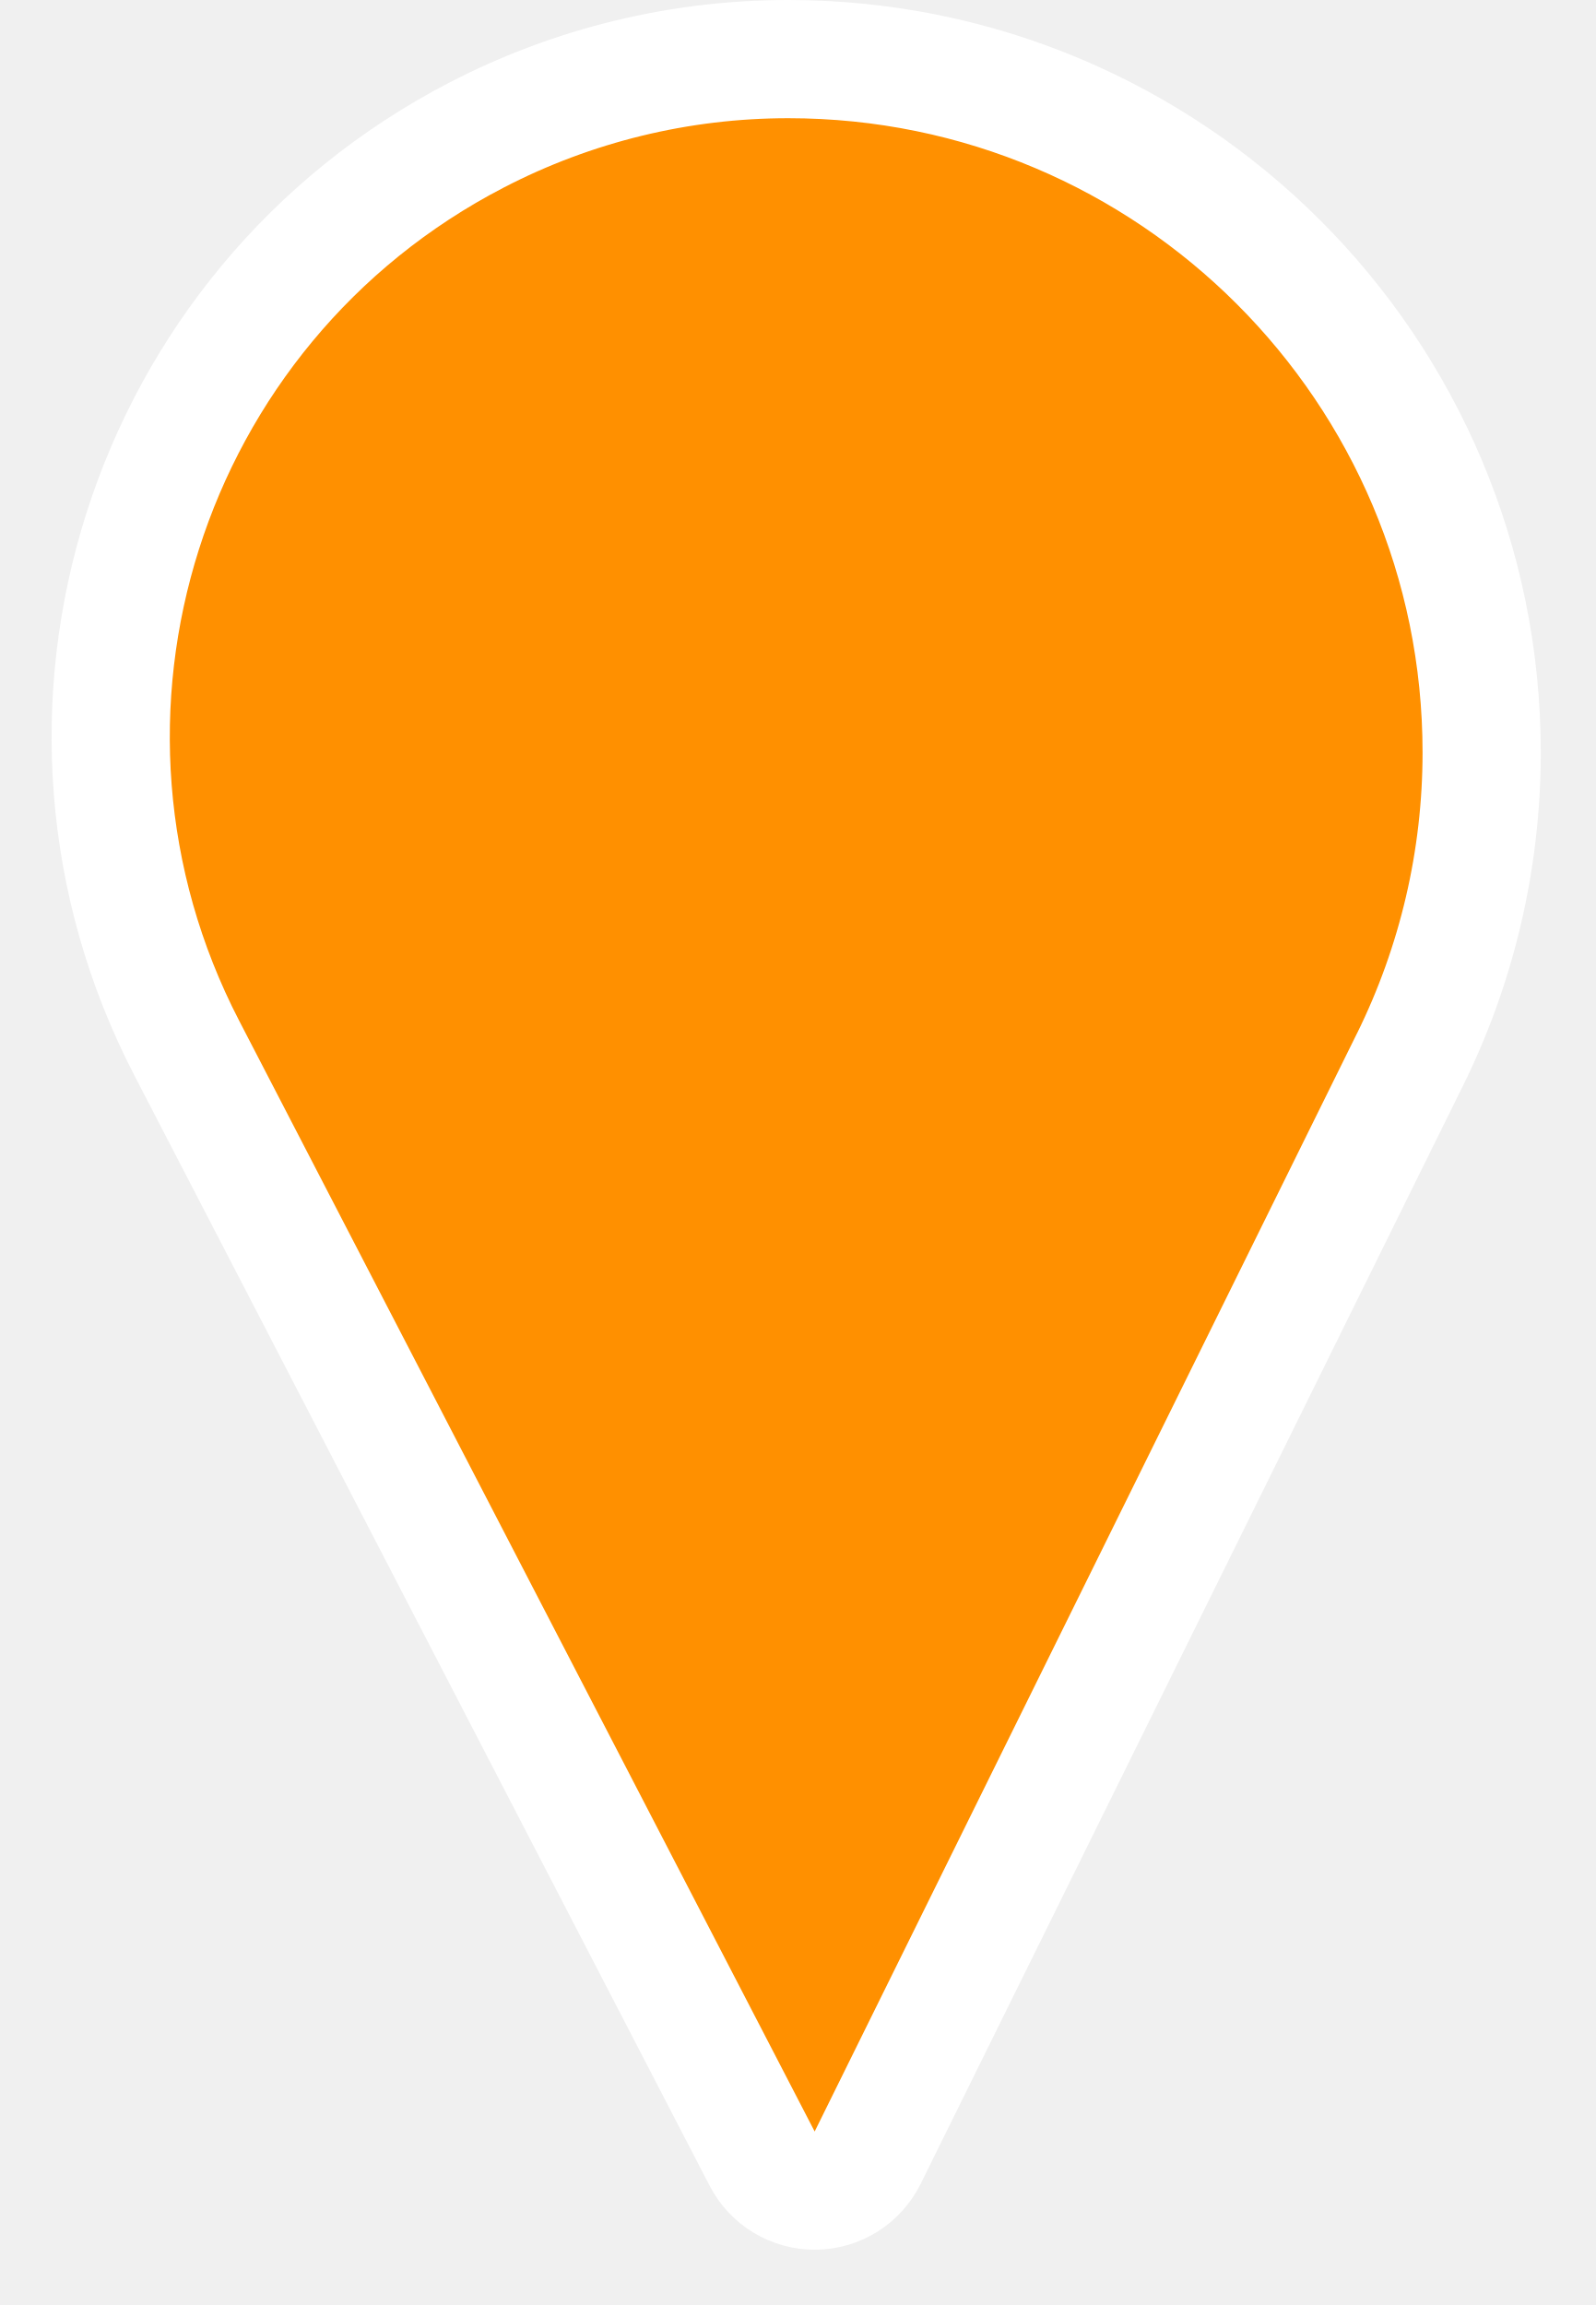
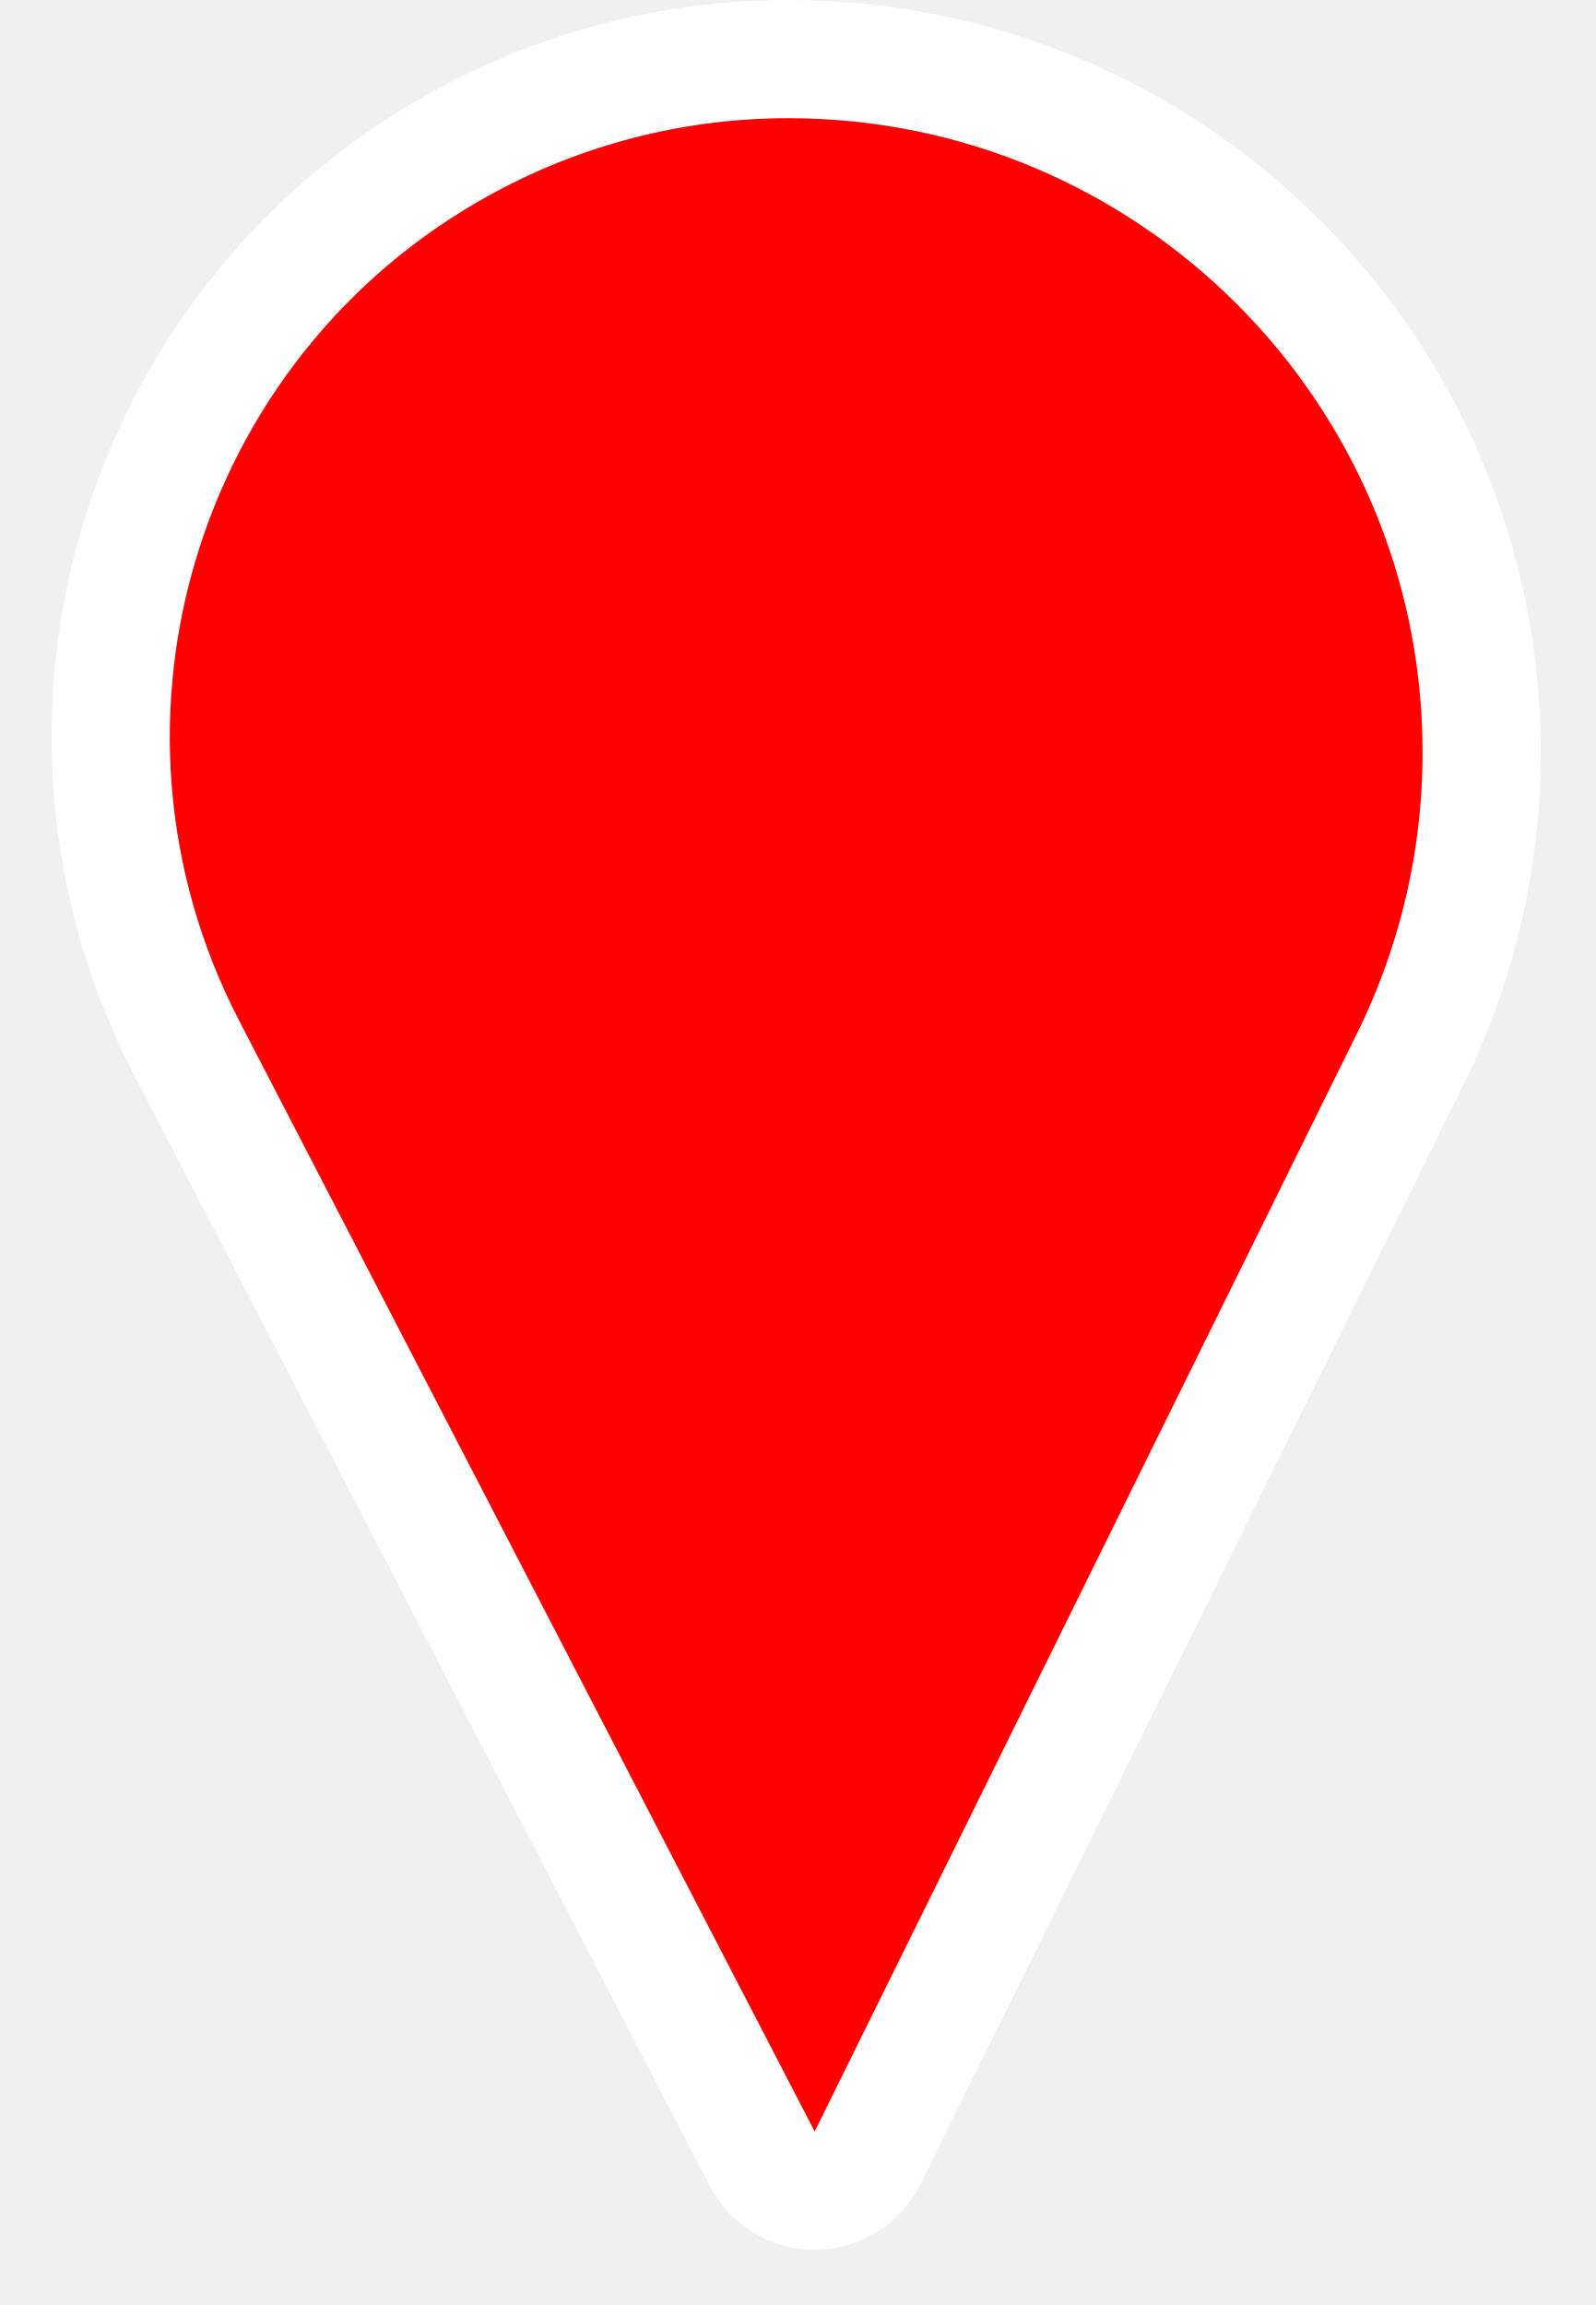
<svg xmlns="http://www.w3.org/2000/svg" width="27" height="39">
-   <path d="M23.856 17.929a11.733 11.733 0 0 0 1.213-5.196C25.07 6.253 19.816 1 13.336 1c-1.835 0-3.643.44-5.272 1.285C2.444 5.197.248 12.113 3.16 17.733l9.736 18.792a1 1 0 0 0 1.784-.017l9.176-18.58z" fill="#FF9000" stroke="#FFF" stroke-width="2" fill-rule="evenodd" />
+   <path d="M23.856 17.929a11.733 11.733 0 0 0 1.213-5.196C25.07 6.253 19.816 1 13.336 1c-1.835 0-3.643.44-5.272 1.285C2.444 5.197.248 12.113 3.16 17.733l9.736 18.792a1 1 0 0 0 1.784-.017l9.176-18.58z" fill="#FF0000" stroke="#FFF" stroke-width="2" fill-rule="evenodd" />
</svg>
